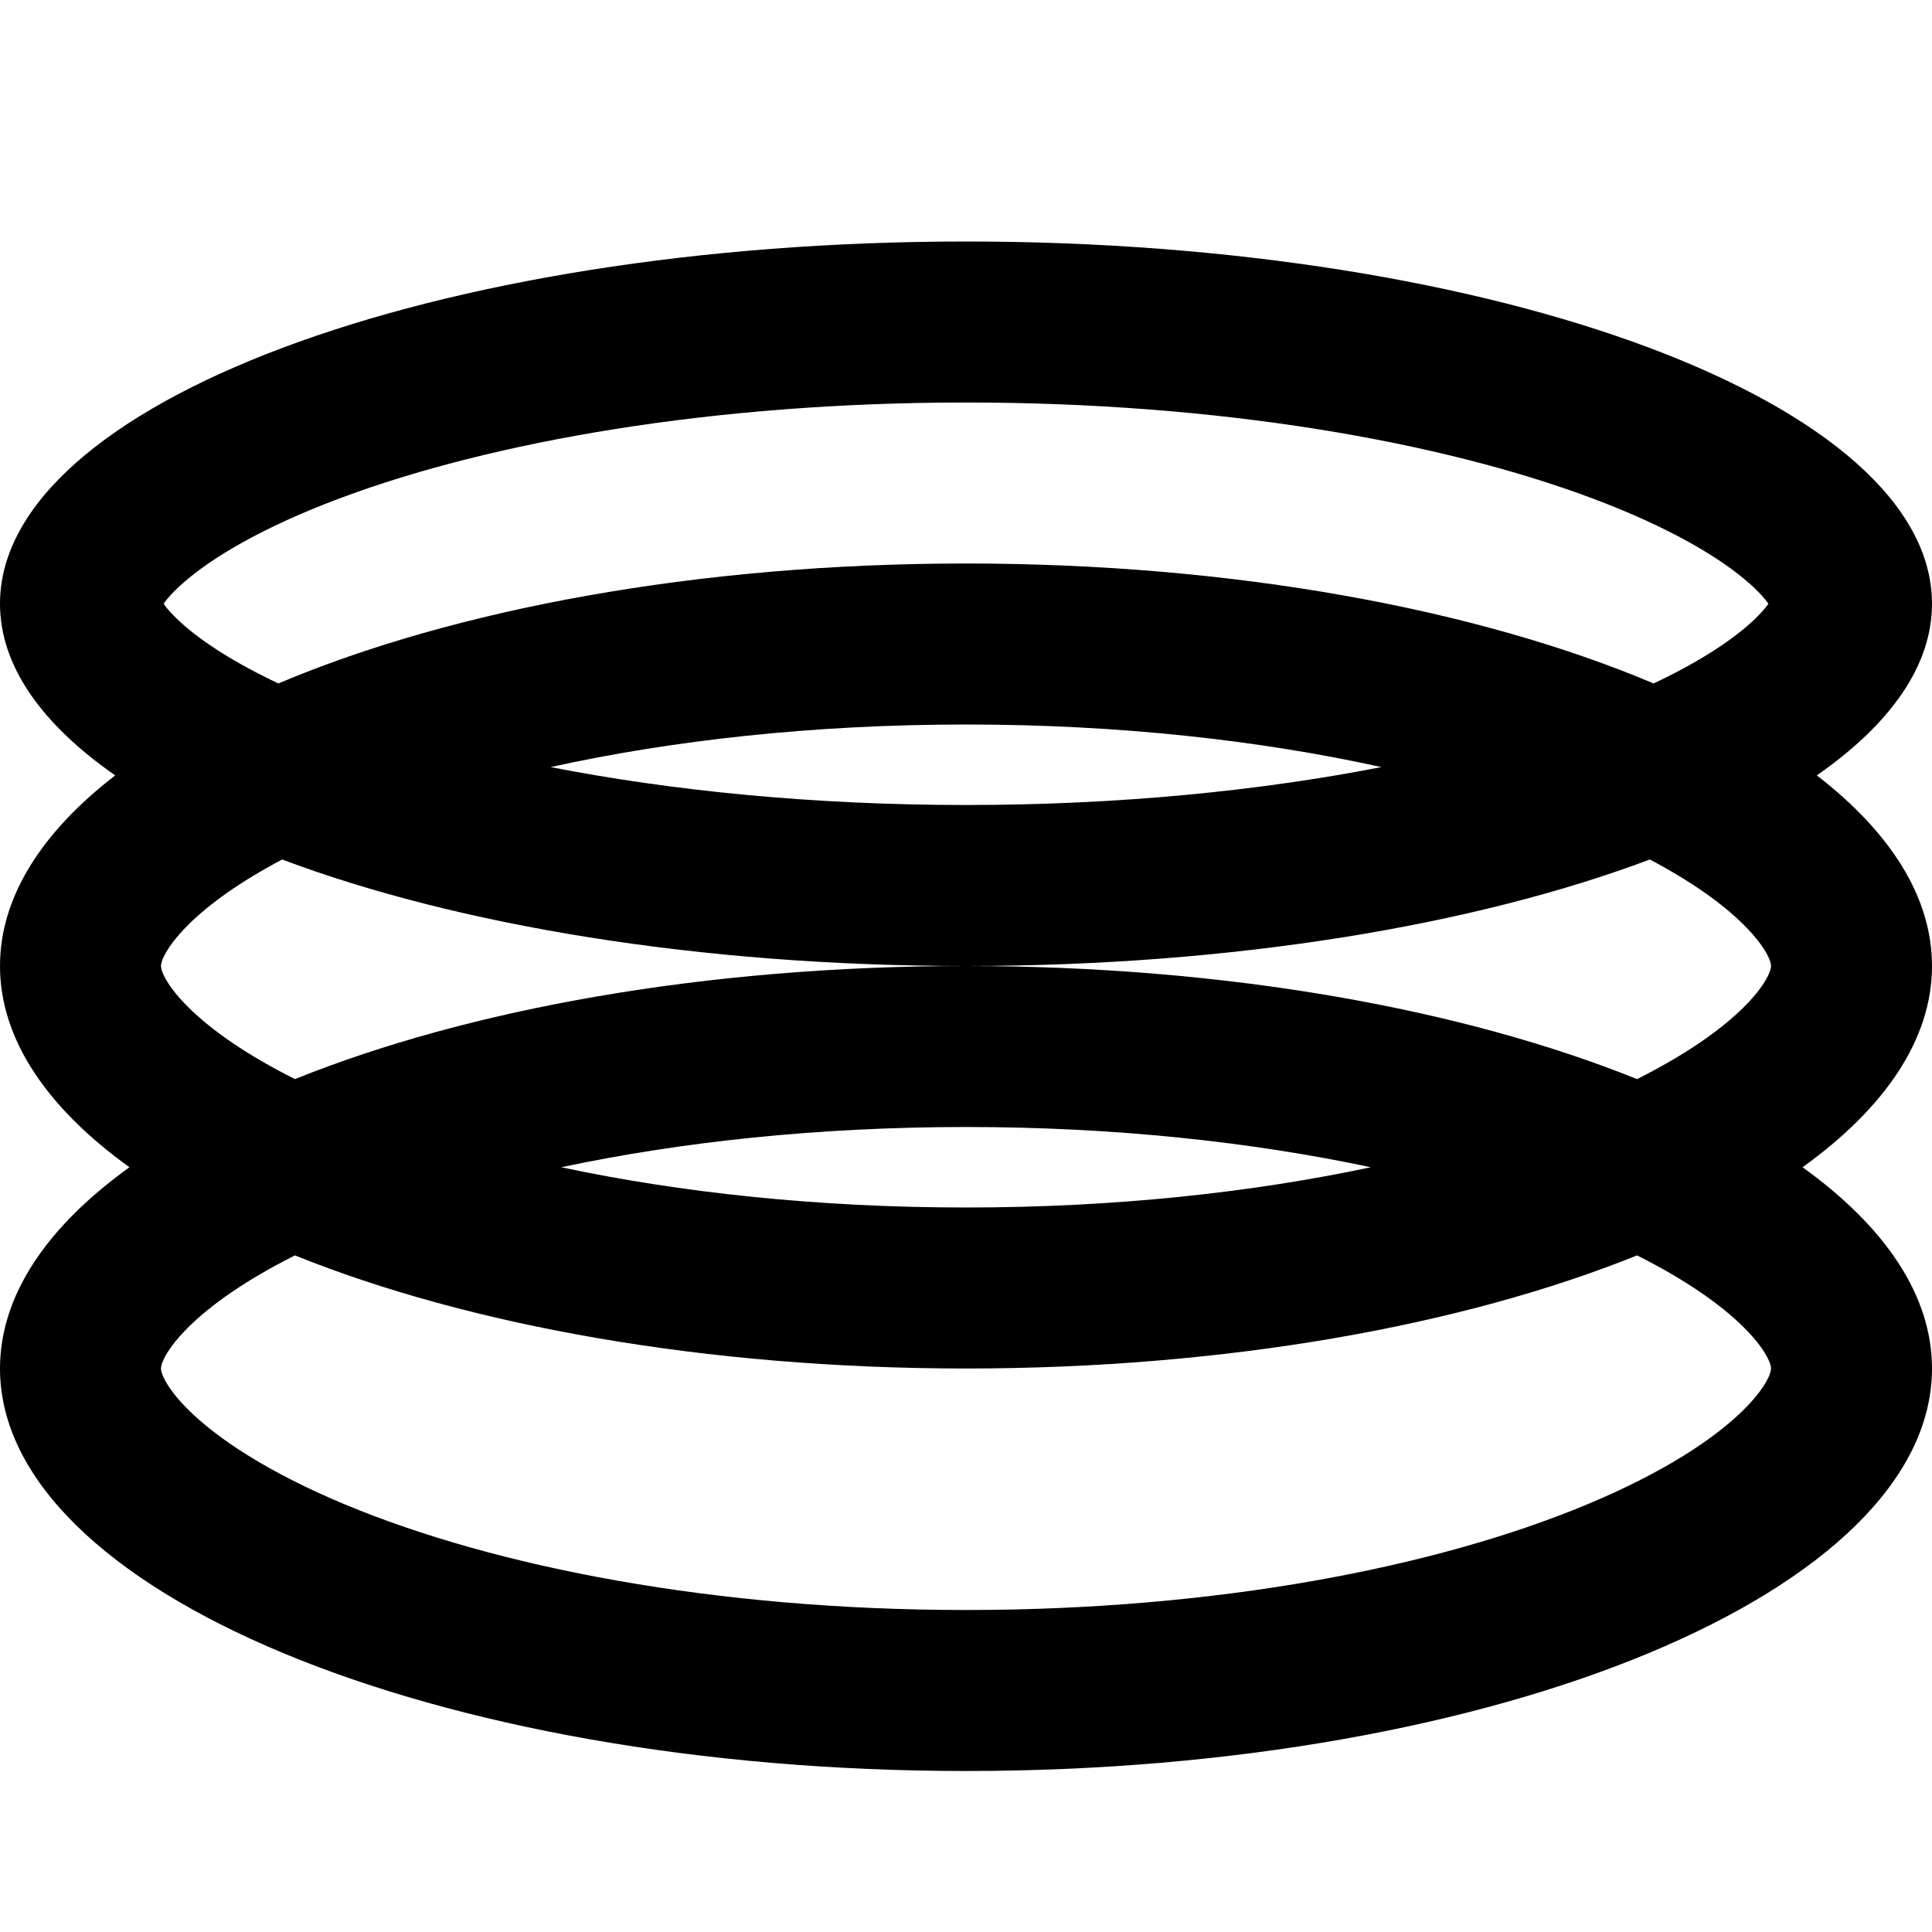
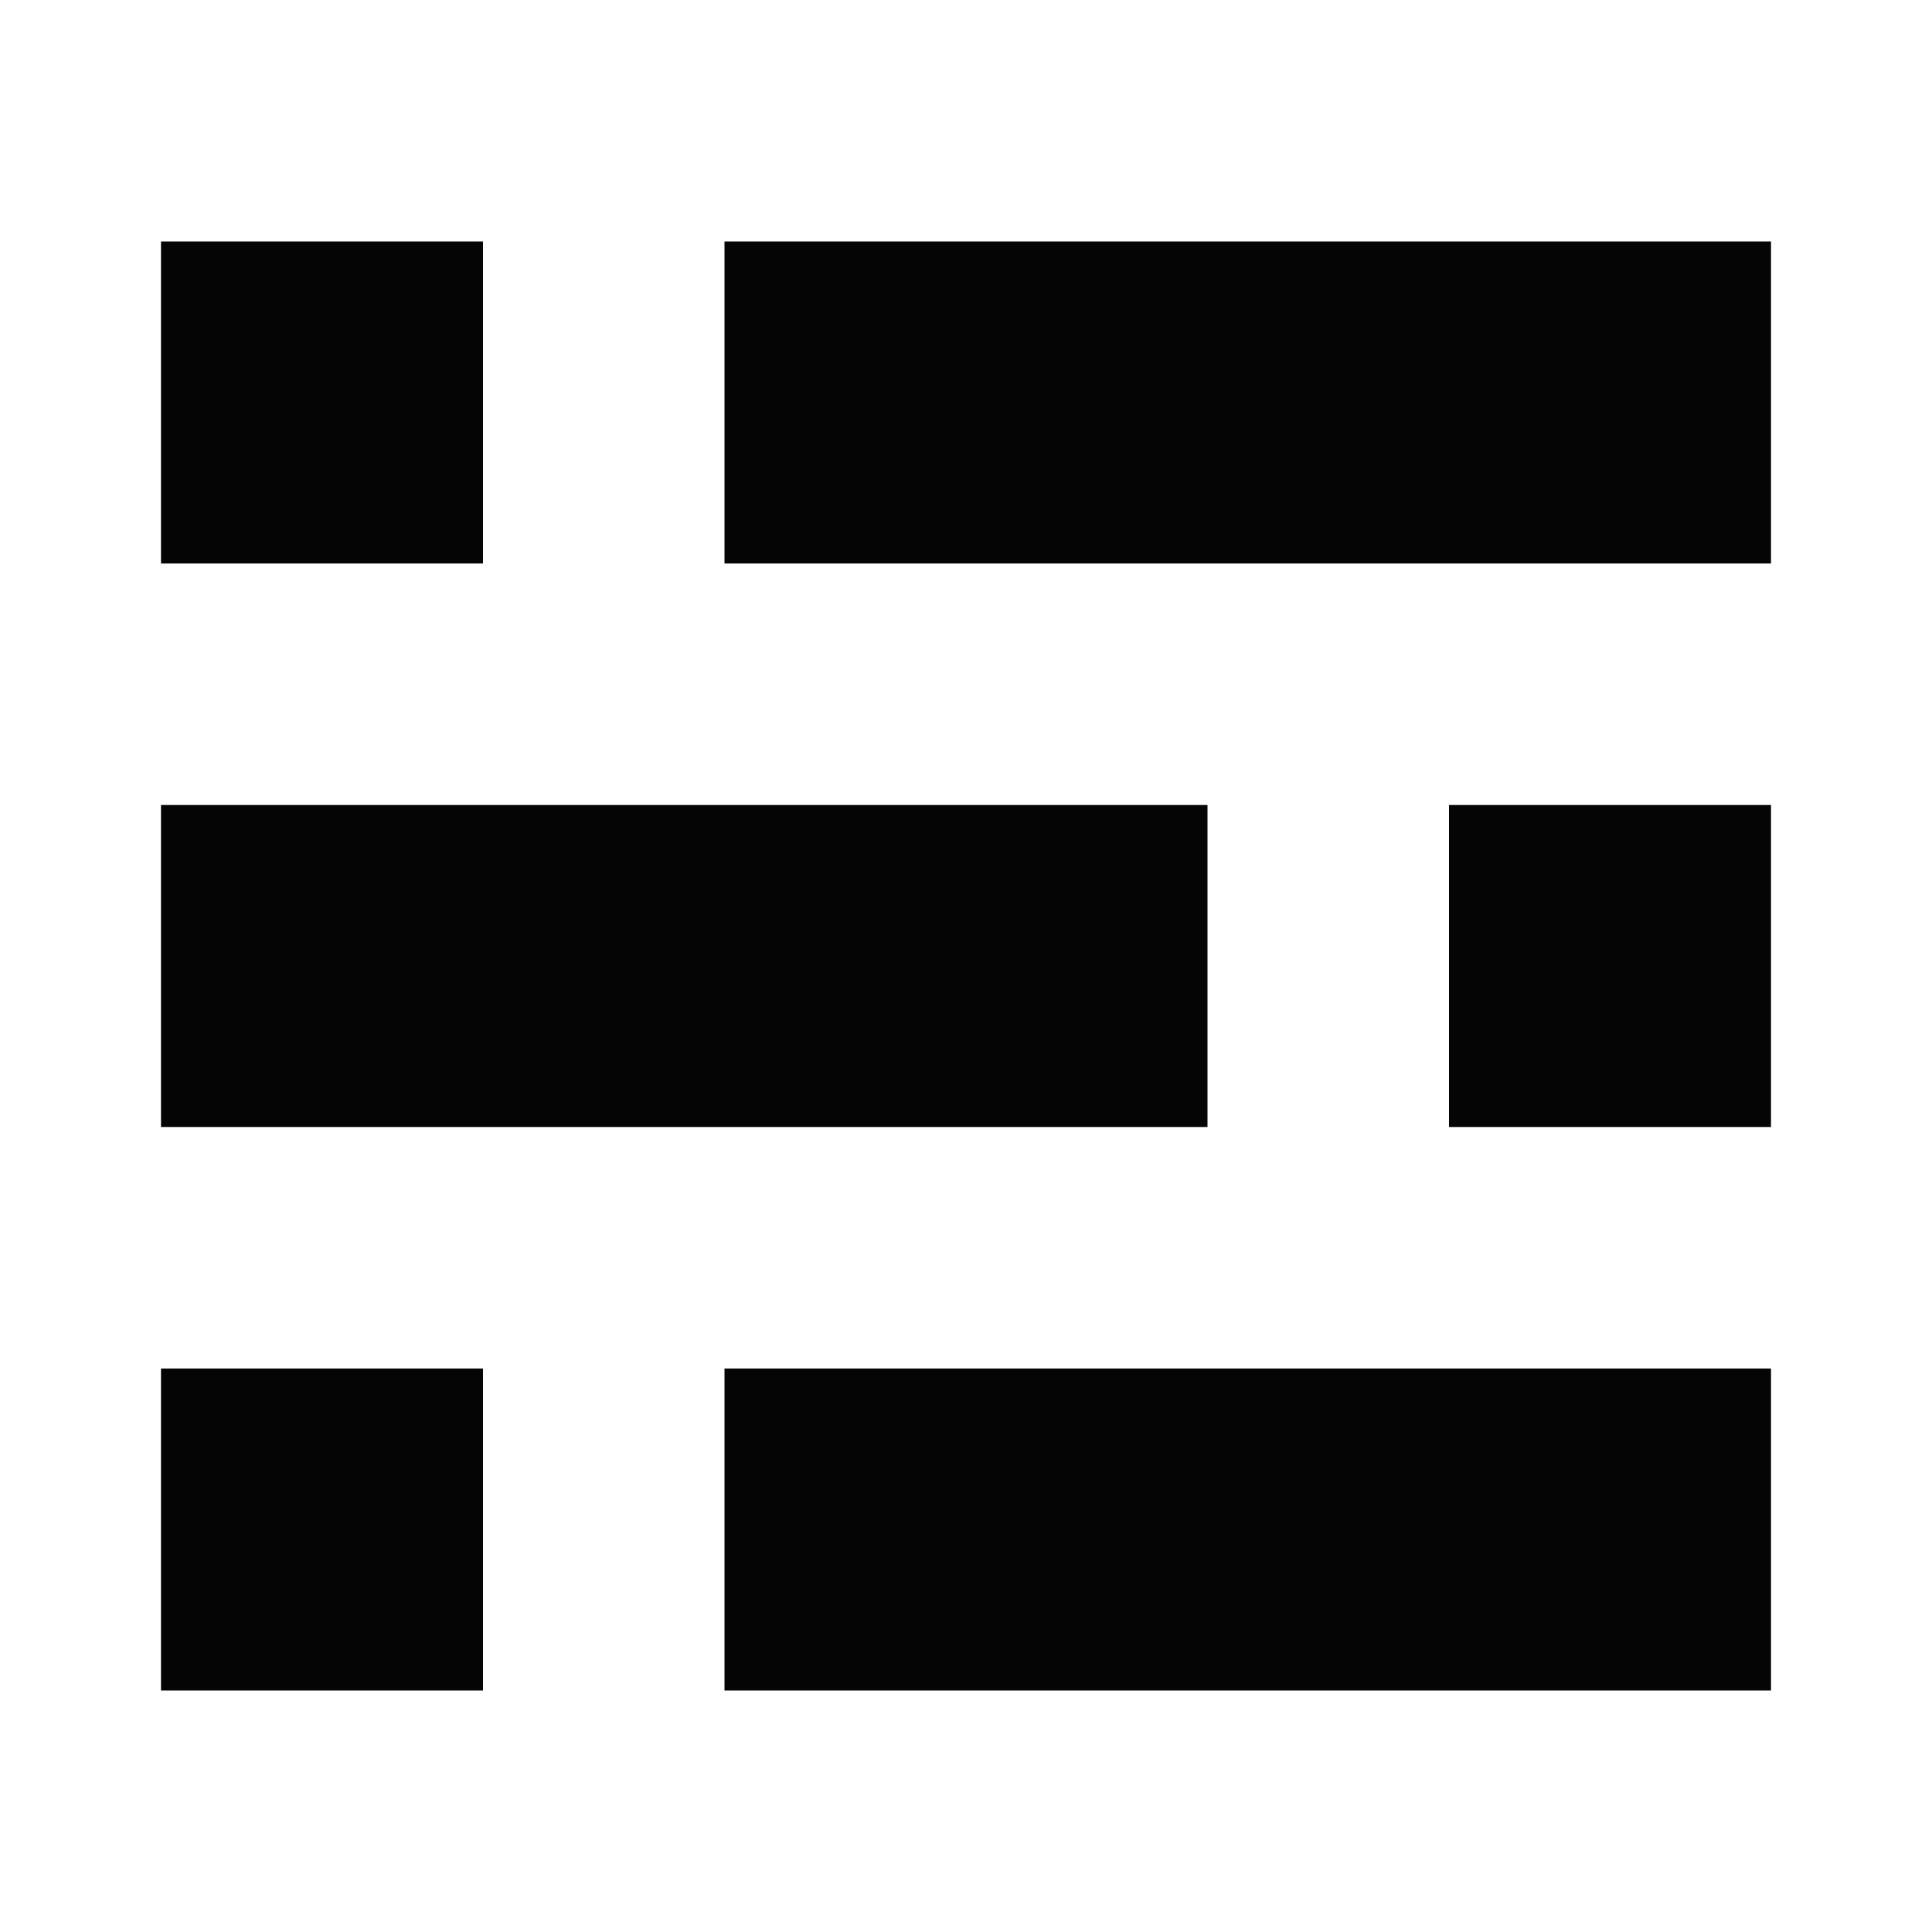
- <svg xmlns="http://www.w3.org/2000/svg" viewBox="0 0 24 24">
-   <path fill-rule="evenodd" clip-rule="evenodd" d="M1.431 9.632C0.518 8.997 0 8.271 0 7.5C0 5.016 5.377 3 12 3C18.623 3 24 5.016 24 7.5C24 8.271 23.482 8.997 22.569 9.632C23.482 10.337 24 11.143 24 12C24 12.91 23.415 13.764 22.392 14.5C23.415 15.236 24 16.09 24 17C24 19.759 18.623 22 12 22C5.377 22 0 19.759 0 17C0 16.09 0.585 15.236 1.608 14.5C0.585 13.764 0 12.91 0 12C0 11.143 0.518 10.337 1.431 9.632ZM12 5C15.135 5 17.886 5.481 19.781 6.191C20.736 6.549 21.371 6.928 21.73 7.246C21.859 7.36 21.93 7.445 21.968 7.5C21.93 7.555 21.859 7.64 21.73 7.754C21.476 7.979 21.086 8.233 20.542 8.49C18.365 7.57 15.341 7 12 7C8.659 7 5.635 7.57 3.458 8.49C2.914 8.233 2.524 7.979 2.27 7.754C2.141 7.64 2.07 7.555 2.032 7.5C2.07 7.445 2.141 7.36 2.27 7.246C2.629 6.928 3.264 6.549 4.219 6.191C6.114 5.481 8.865 5 12 5ZM20.495 10.677C21.019 10.954 21.4 11.23 21.653 11.48C21.83 11.654 21.919 11.79 21.961 11.875C22 11.954 22 11.99 22 12C22 12.01 22 12.046 21.961 12.125C21.919 12.21 21.83 12.346 21.653 12.52C21.375 12.794 20.942 13.101 20.336 13.405C18.177 12.535 15.237 12 12 12C8.763 12 5.823 12.535 3.664 13.405C3.058 13.101 2.625 12.794 2.347 12.52C2.17 12.346 2.081 12.21 2.039 12.125C2 12.046 2 12.01 2 12C2 11.99 2 11.954 2.039 11.875C2.081 11.79 2.17 11.654 2.347 11.48C2.6 11.23 2.981 10.954 3.505 10.677C5.678 11.494 8.683 12 12 12C15.317 12 18.322 11.494 20.495 10.677ZM17.16 9.529C15.65 9.824 13.895 10 12 10C10.105 10 8.35 9.824 6.84 9.529C8.346 9.197 10.101 9 12 9C13.899 9 15.654 9.197 17.16 9.529ZM22.01 7.576C22.01 7.576 22.009 7.572 22.007 7.564C22.01 7.572 22.011 7.576 22.01 7.576ZM22.007 7.436C22.008 7.428 22.01 7.424 22.01 7.424C22.011 7.424 22.01 7.428 22.007 7.436ZM1.99 7.424C1.99 7.424 1.992 7.428 1.993 7.436C1.99 7.428 1.989 7.424 1.99 7.424ZM1.993 7.564C1.992 7.572 1.99 7.576 1.99 7.576C1.989 7.576 1.99 7.572 1.993 7.564ZM21.653 16.48C21.375 16.206 20.942 15.899 20.336 15.595C18.177 16.465 15.237 17 12 17C8.763 17 5.823 16.465 3.664 15.595C3.058 15.899 2.625 16.206 2.347 16.48C2.17 16.654 2.081 16.79 2.039 16.875C2 16.953 2 16.99 2 17C2 17.01 2 17.047 2.039 17.125C2.081 17.21 2.17 17.346 2.347 17.52C2.712 17.88 3.344 18.296 4.286 18.689C6.16 19.47 8.887 20 12 20C15.113 20 17.84 19.47 19.714 18.689C20.656 18.296 21.288 17.88 21.653 17.52C21.83 17.346 21.919 17.21 21.961 17.125C22 17.047 22 17.01 22 17C22 16.99 22 16.953 21.961 16.875C21.919 16.79 21.83 16.654 21.653 16.48ZM12 15C13.844 15 15.552 14.814 17.028 14.5C15.552 14.186 13.844 14 12 14C10.156 14 8.448 14.186 6.972 14.5C8.448 14.814 10.156 15 12 15Z" />
+ <svg xmlns="http://www.w3.org/2000/svg" width="24" height="24" viewBox="0 0 24 24" fill="none">
+   <path d="M6 21H2V17H6V21Z" fill="#050505" style="fill:#050505;fill:color(display-p3 0.02 0.02 0.02);fill-opacity:1;" />
+   <path d="M22 21H9V17H22V21Z" fill="#050505" style="fill:#050505;fill:color(display-p3 0.02 0.02 0.02);fill-opacity:1;" />
+   <path d="M15 14H2V10H15V14Z" fill="#050505" style="fill:#050505;fill:color(display-p3 0.02 0.02 0.02);fill-opacity:1;" />
+   <path d="M22 14H18V10H22V14Z" fill="#050505" style="fill:#050505;fill:color(display-p3 0.02 0.02 0.02);fill-opacity:1;" />
+   <path d="M6 7H2V3H6V7Z" fill="#050505" style="fill:#050505;fill:color(display-p3 0.02 0.02 0.02);fill-opacity:1;" />
+   <path d="M22 7H9V3H22V7Z" fill="#050505" style="fill:#050505;fill:color(display-p3 0.02 0.02 0.02);fill-opacity:1;" />
</svg>
